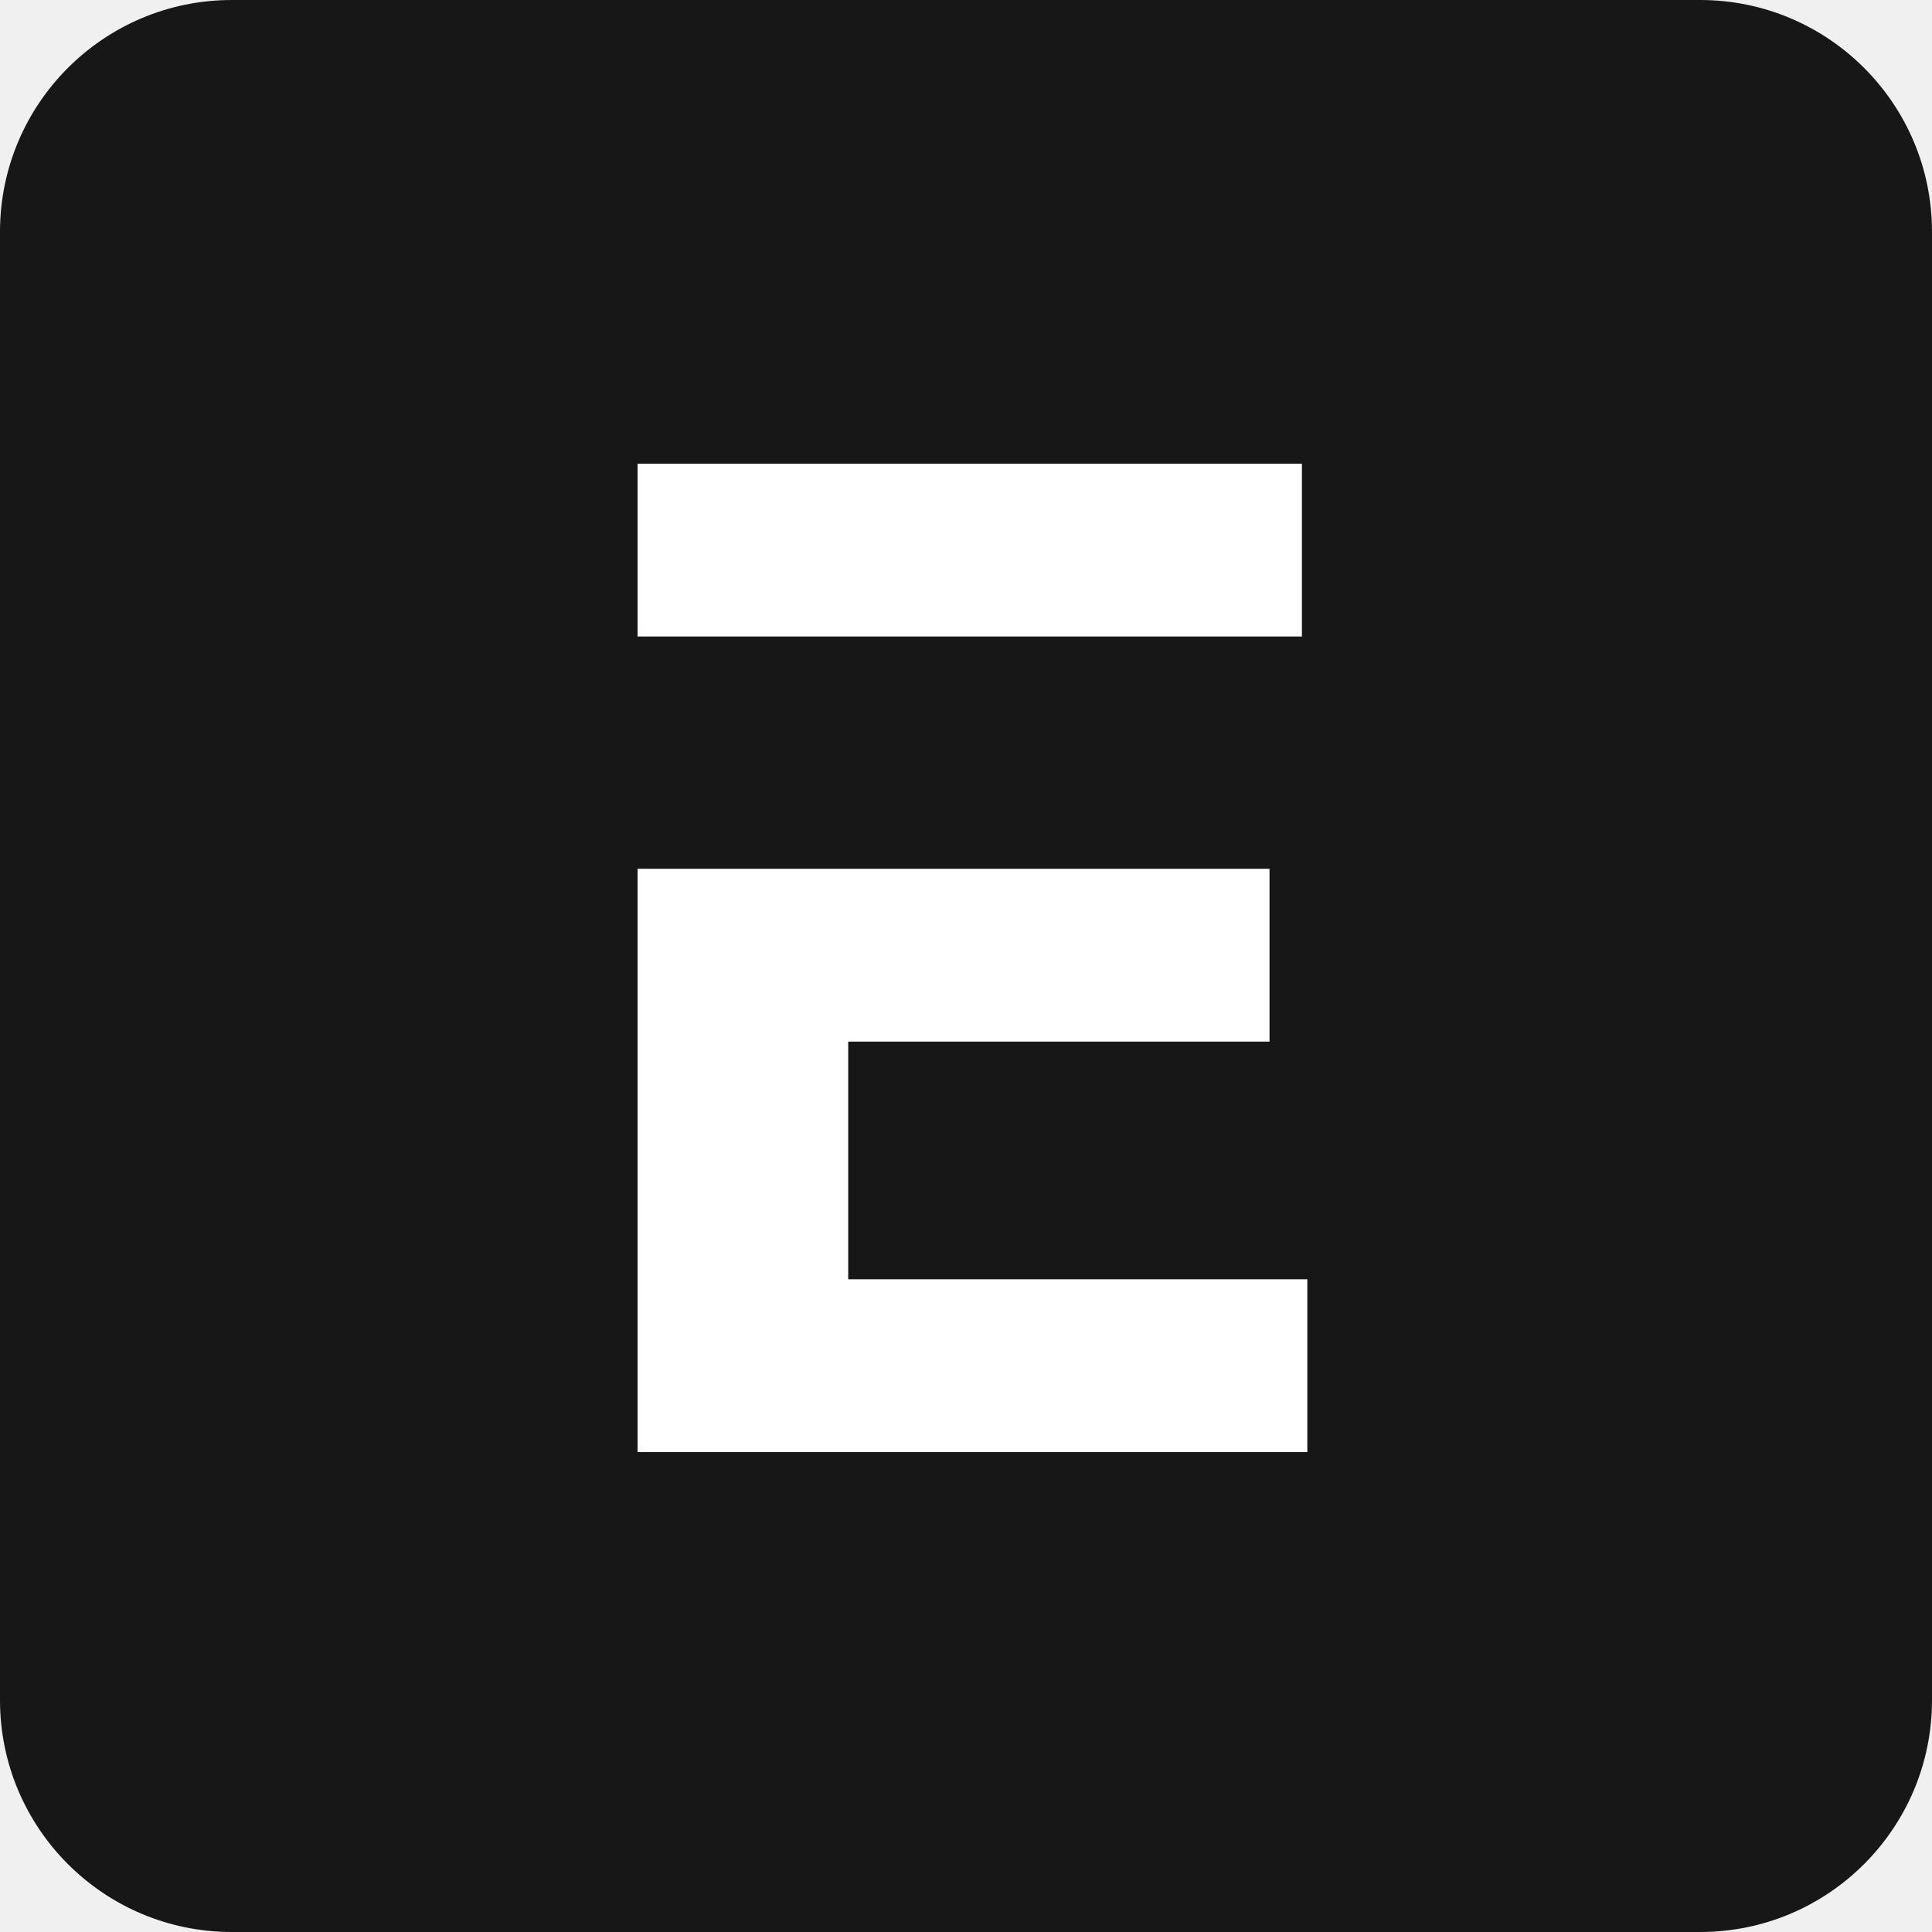
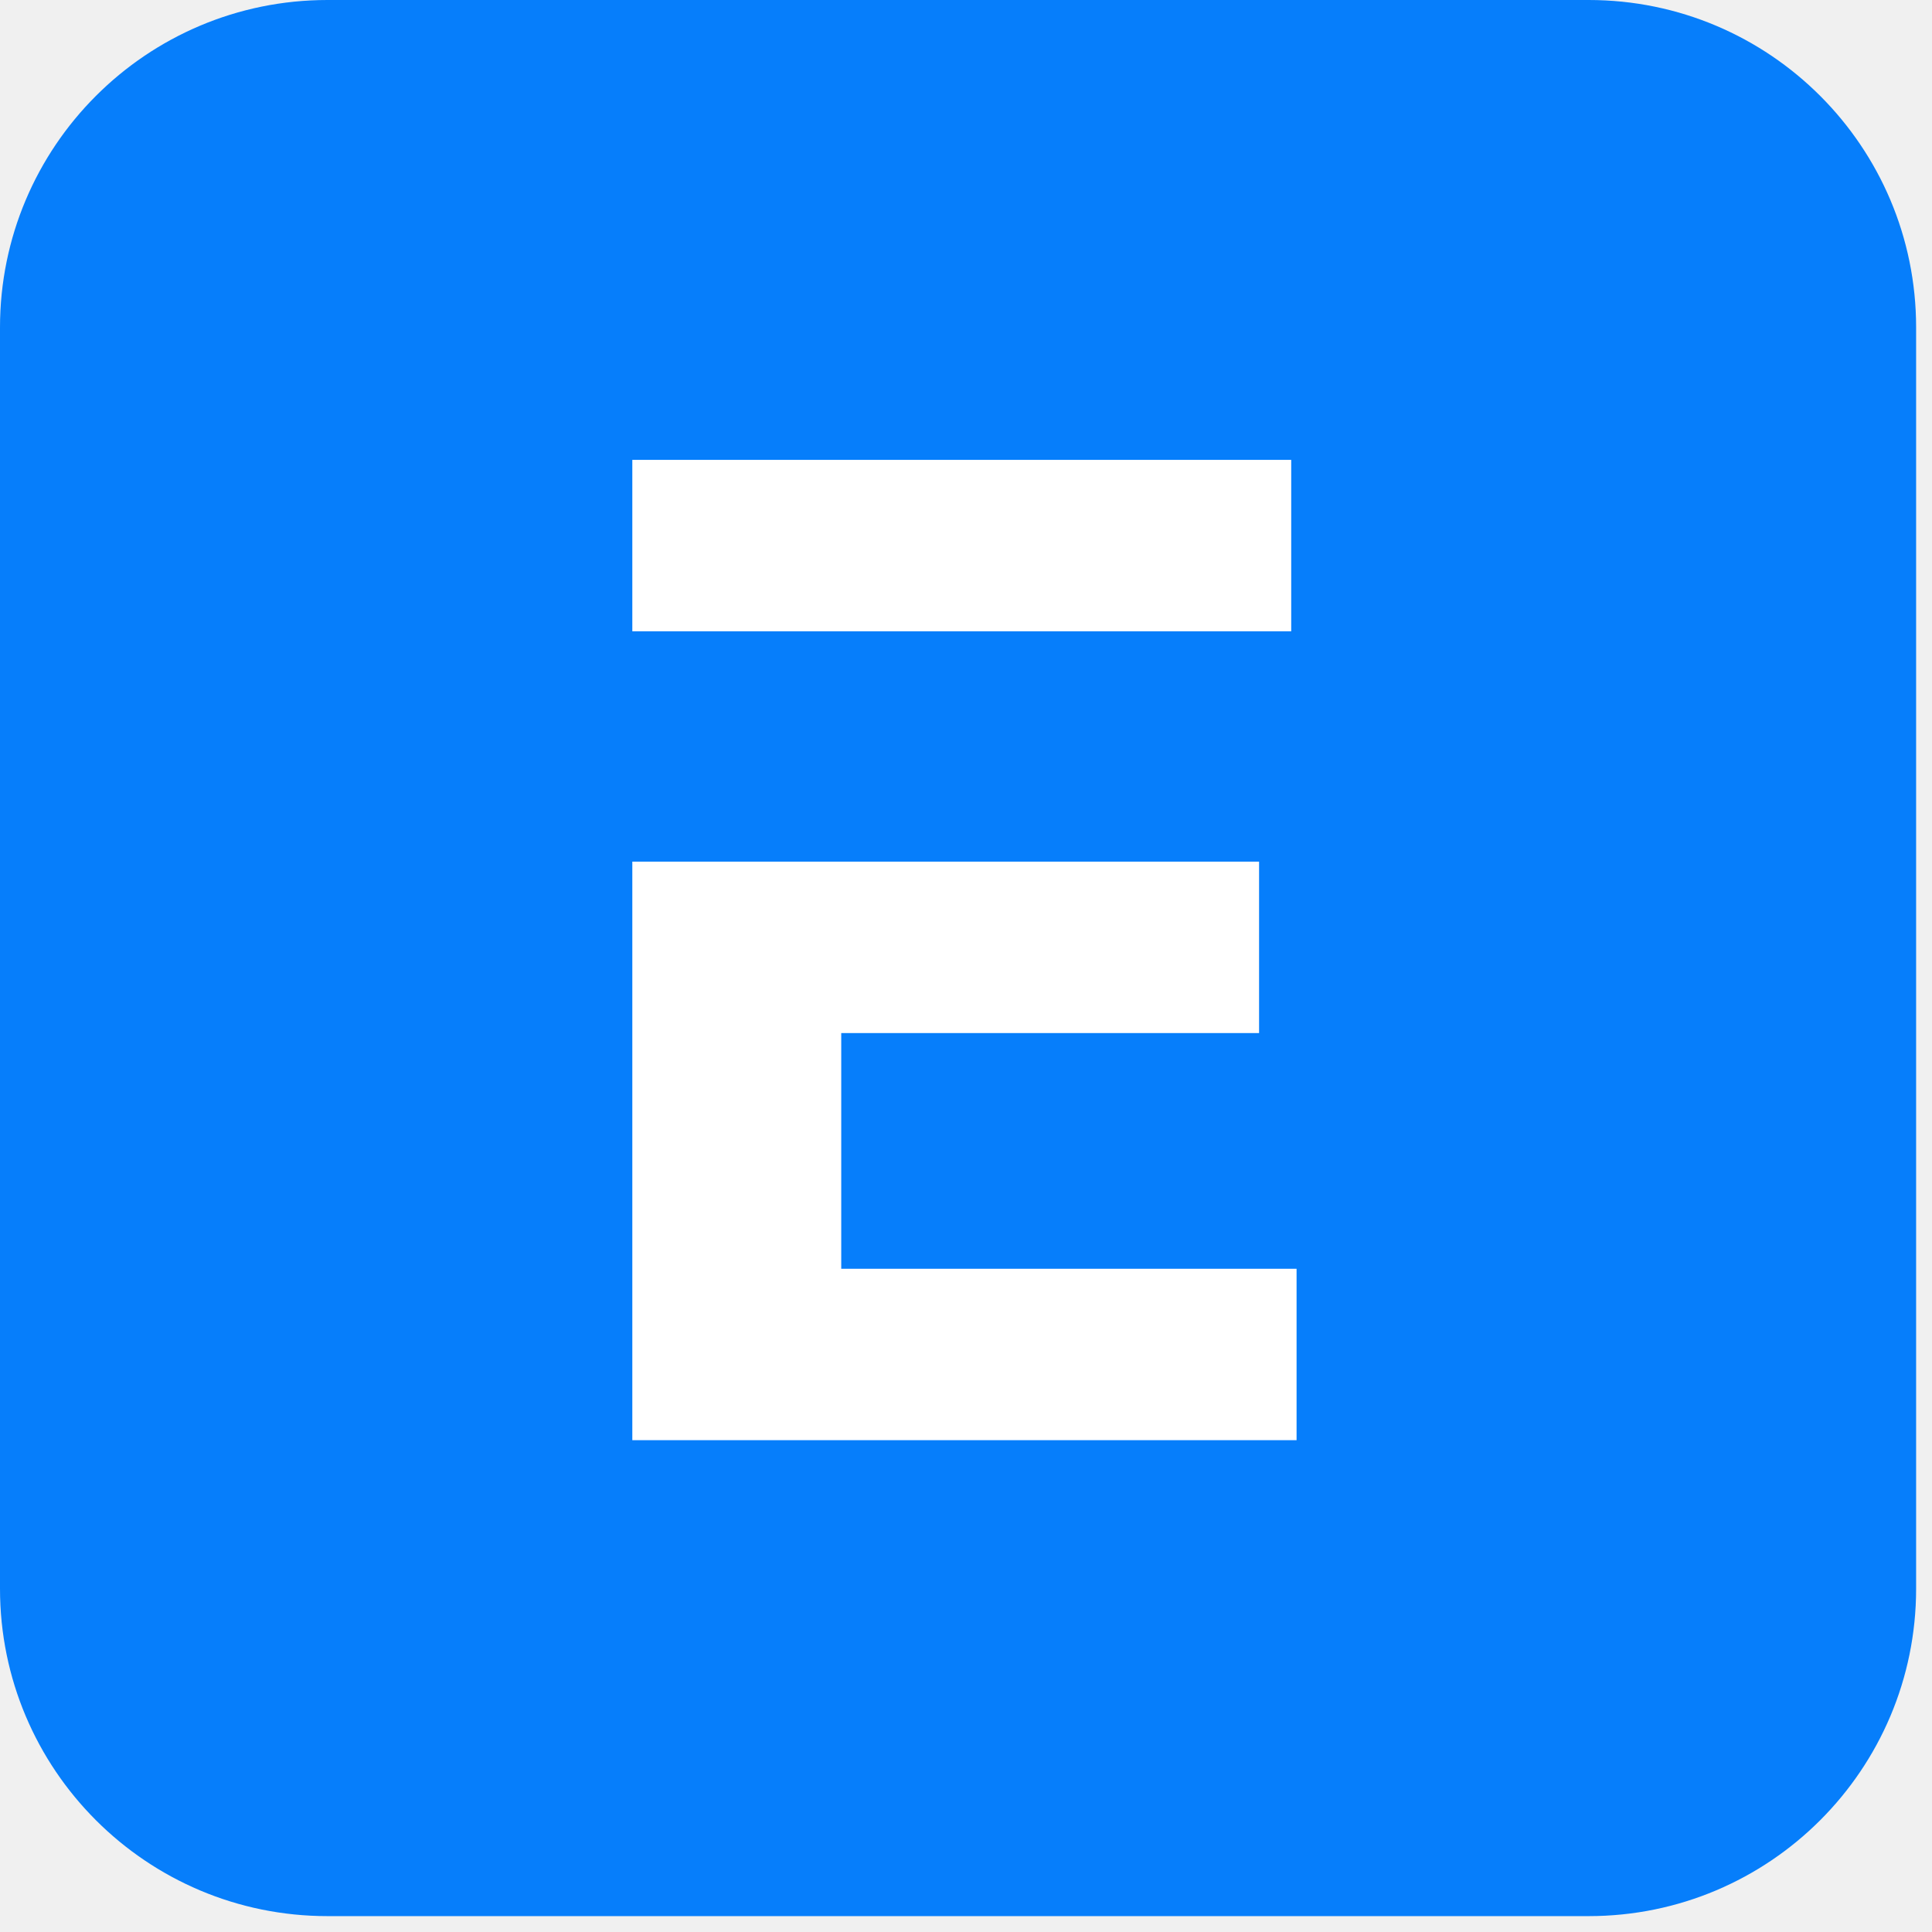
- <svg xmlns="http://www.w3.org/2000/svg" width="100" height="100" viewBox="0 0 100 100" fill="none">
-   <path d="M0 12C0 5.373 5.373 0 12 0H88C94.627 0 100 5.373 100 12V88C100 94.627 94.627 100 88 100H12C5.373 100 0 94.627 0 88V12Z" fill="#171717" />
-   <path d="M65.71 32.946H67.387V24H33V32.946H43.903H65.71Z" fill="white" />
-   <path d="M43.903 66.215V53.914H65.71V44.968H43.903H33V75.161H67.667V66.215H43.903Z" fill="white" />
+ <svg xmlns="http://www.w3.org/2000/svg" width="118" height="118" viewBox="0 0 118 118" fill="none">
+   <path d="M0 20C0 8.954 8.954 0 20 0H97.03C108.076 0 117.03 8.954 117.03 20V97.03C117.03 108.076 108.076 117.03 97.03 117.03H20C8.954 117.03 0 108.076 0 97.03V20Z" fill="#067EFB" />
+   <path fill-rule="evenodd" clip-rule="evenodd" d="M78.863 38.557H76.9H51.38H38.62V28.087H78.863V38.557ZM51.38 63.096V77.492H79.19V87.961H38.62V52.626H51.38H76.9V63.096H51.38Z" fill="white" />
</svg>
